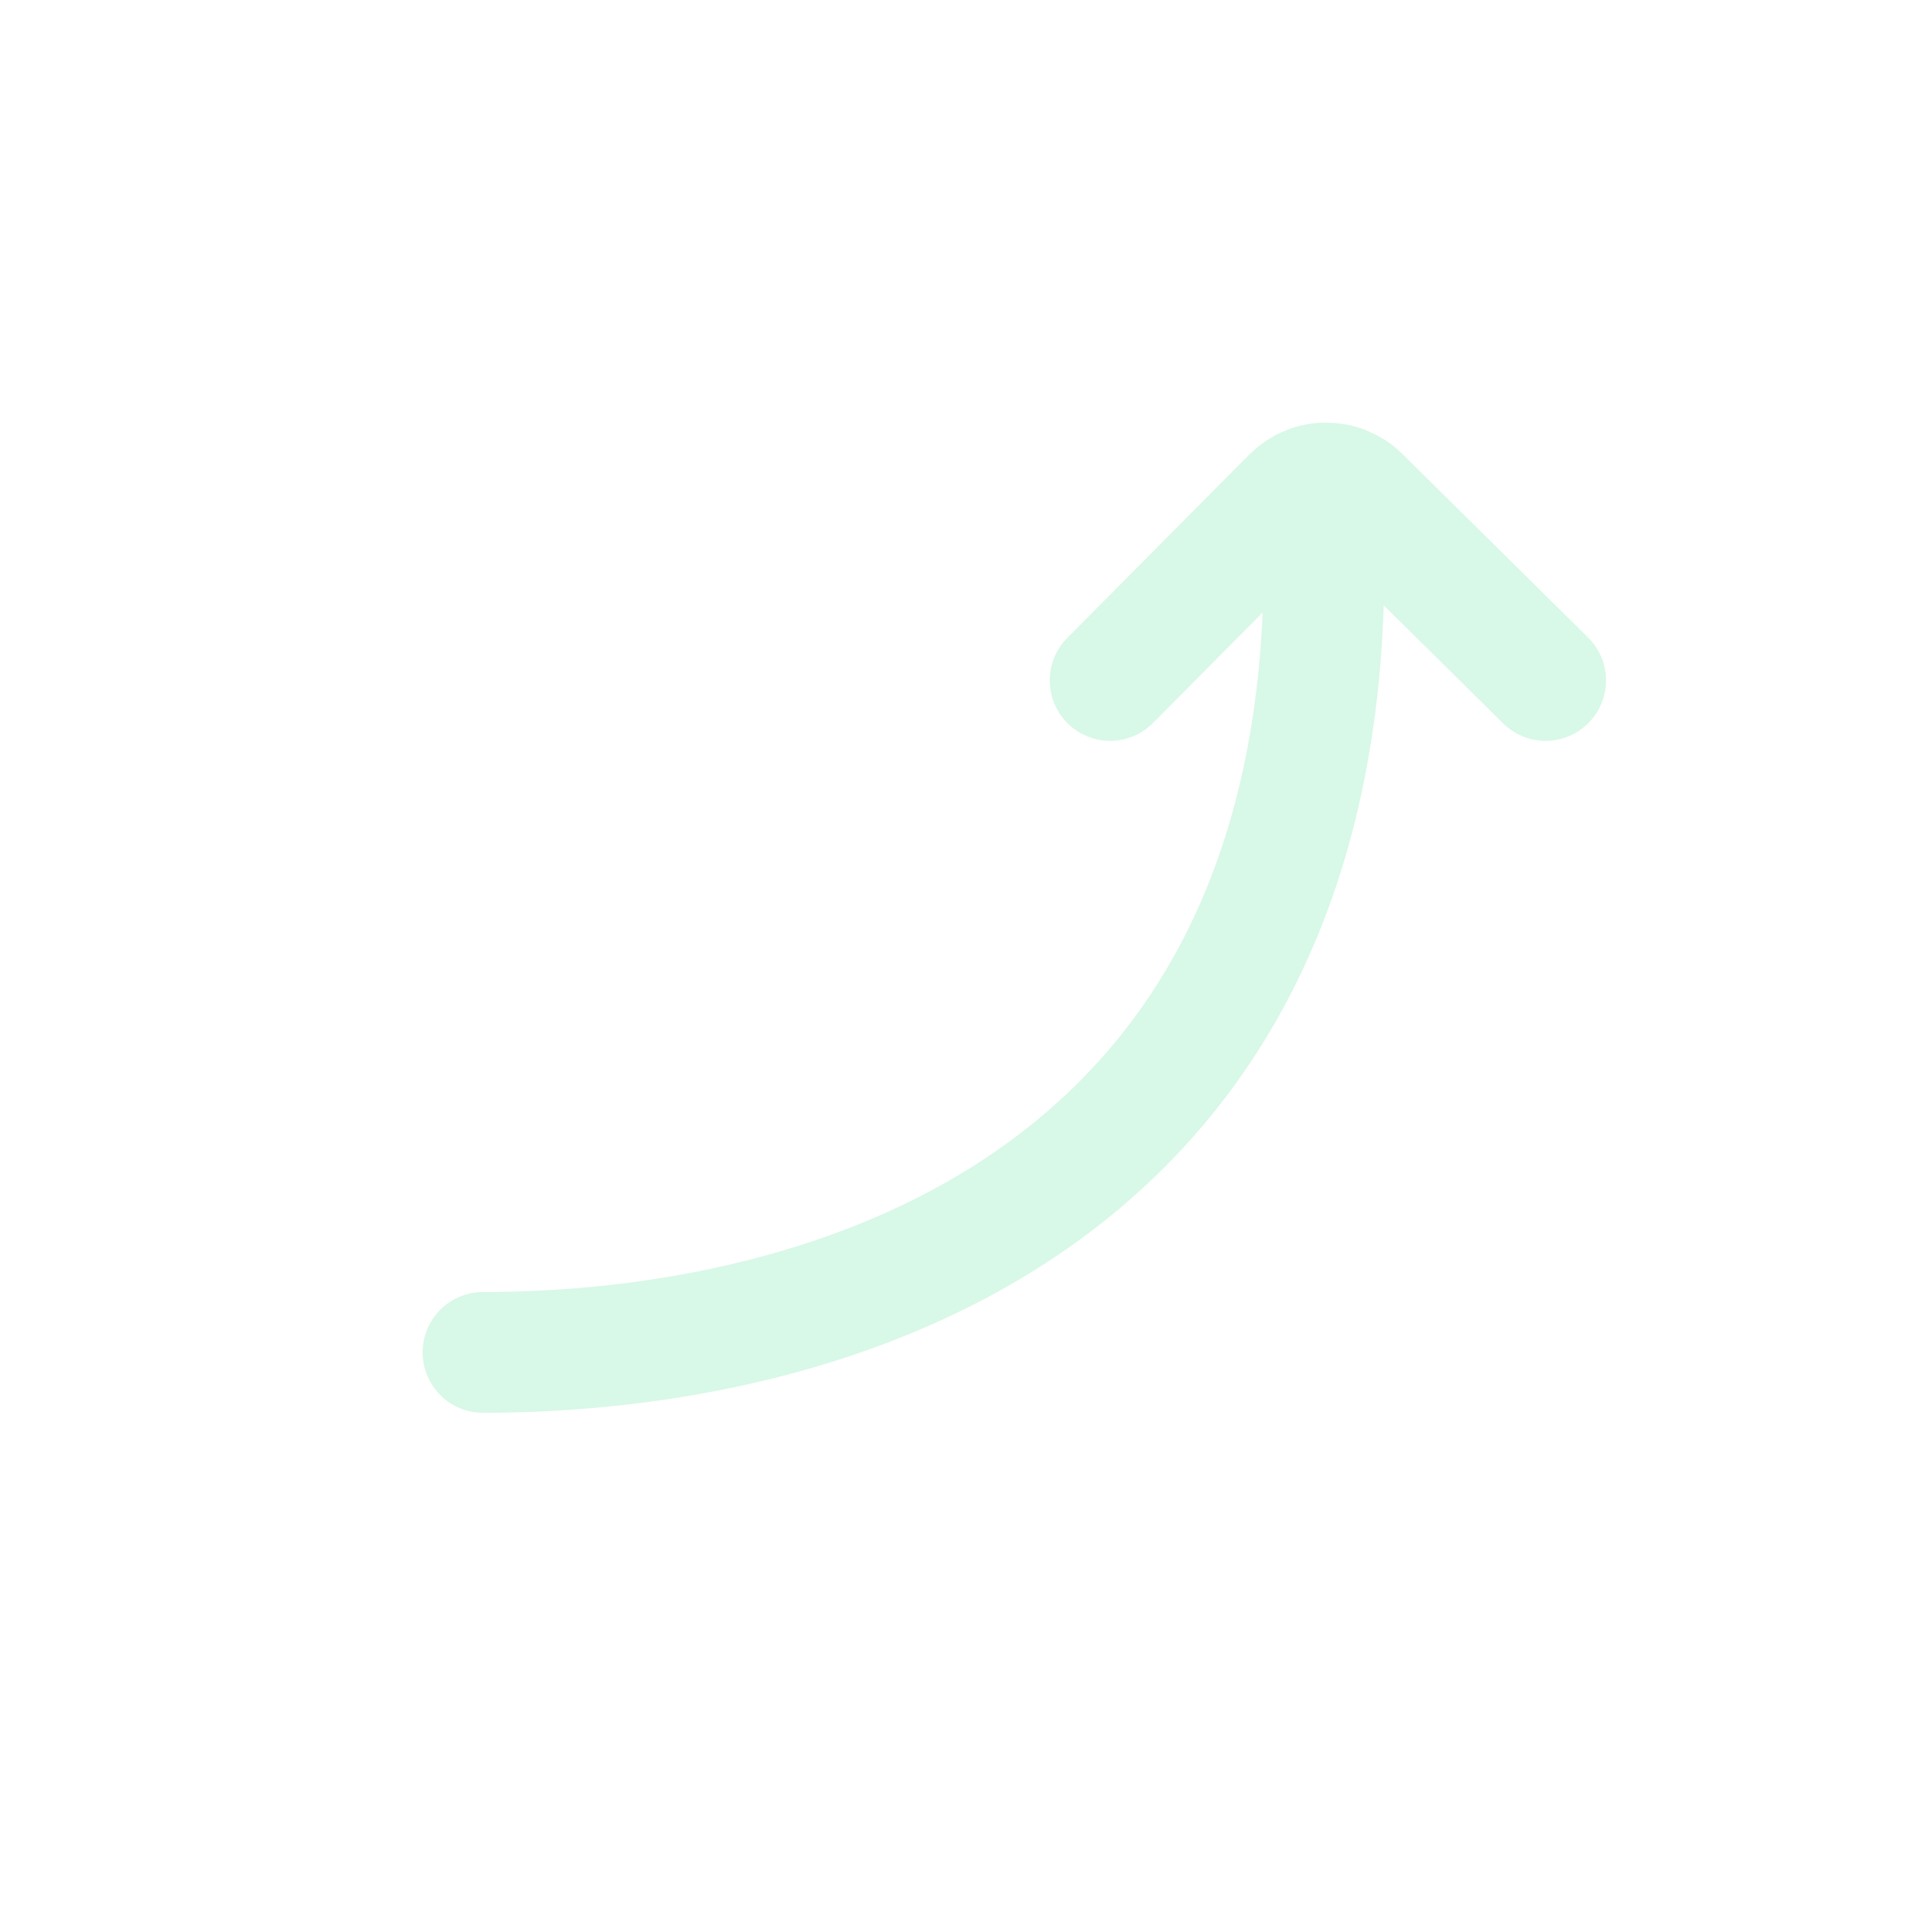
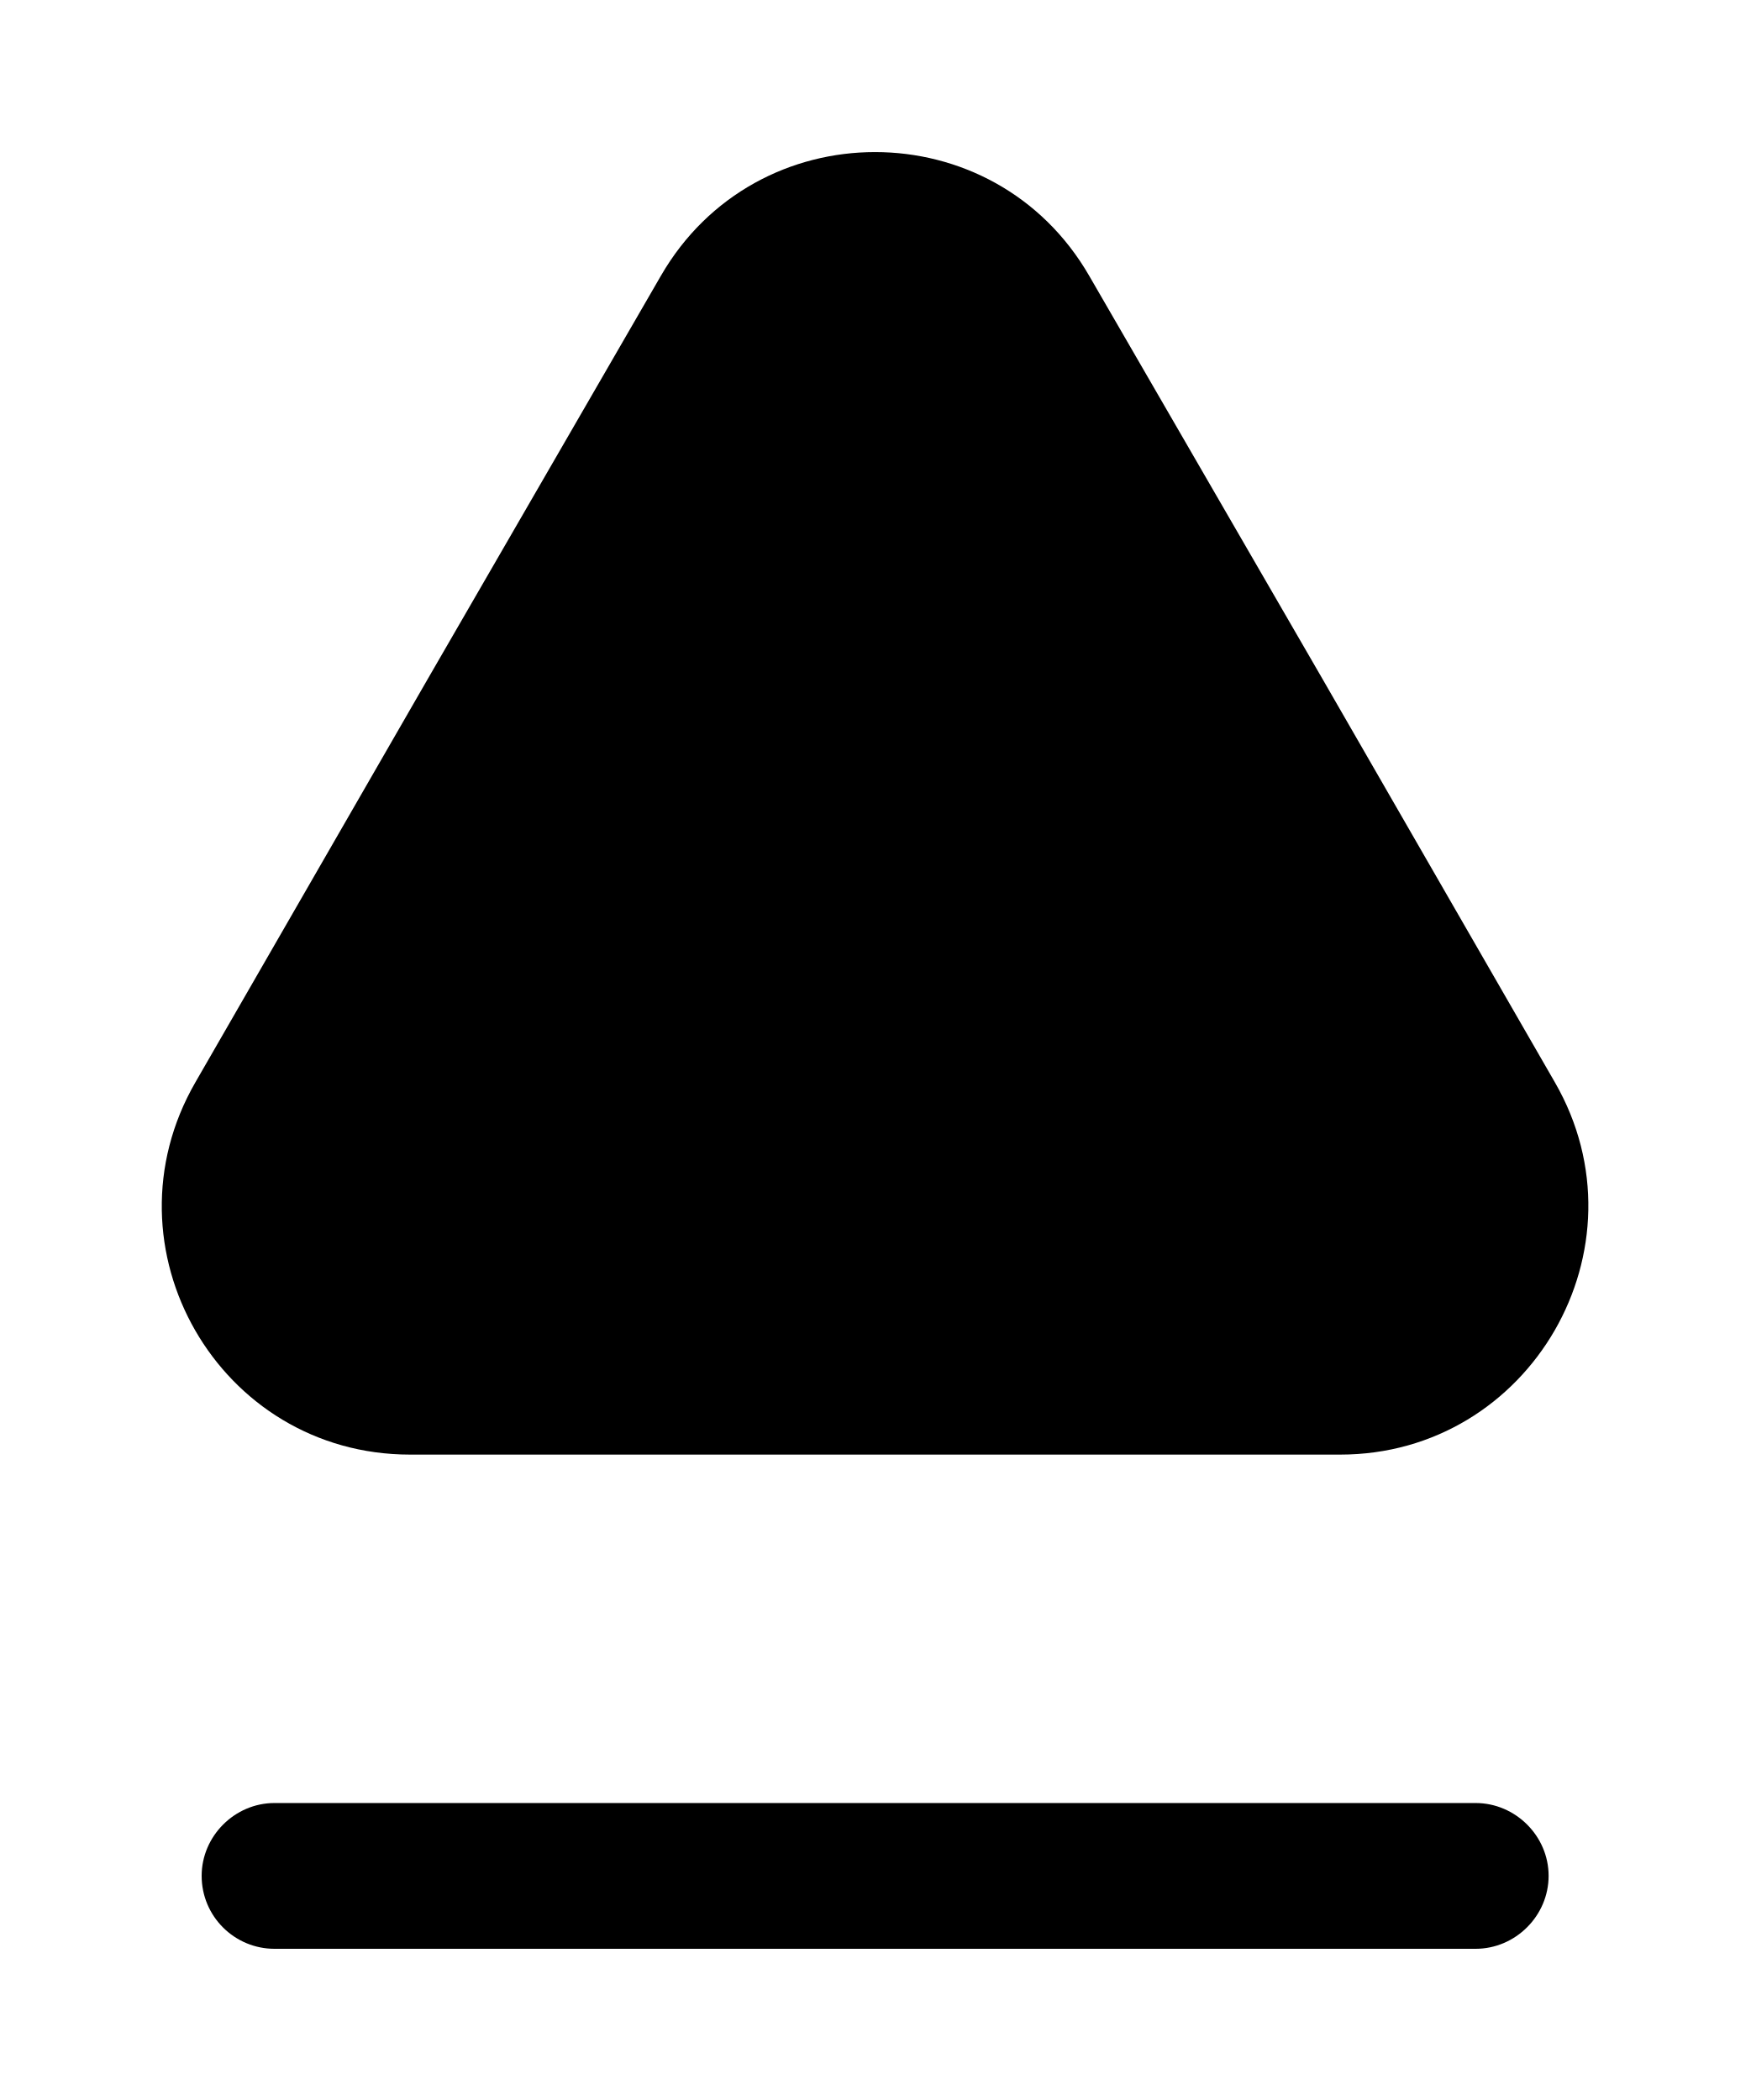
- <svg xmlns="http://www.w3.org/2000/svg" width="20" height="20" viewBox="0 0 20 20" fill="none">
-   <mask id="mask0_12700_952" style="mask-type:alpha" maskUnits="userSpaceOnUse" x="4" y="4" width="13" height="11">
-     <path d="M5 14C8.532 14 13.916 12.5 13.7 5.434M11.492 7.044L13.375 5.147C13.421 5.101 13.476 5.064 13.536 5.039C13.596 5.013 13.661 5 13.726 5C13.791 5 13.856 5.012 13.916 5.037C13.977 5.062 14.032 5.098 14.078 5.144L16 7.044" stroke="#BDBDBD" stroke-width="1.25" stroke-linecap="round" stroke-linejoin="round" />
-   </mask>
-   <g mask="url(#mask0_12700_952)">
-     <path d="M0 20L20 20L20 0L0 0L0 20Z" fill="#B2F2D3" fill-opacity="0.5" />
-   </g>
+ <svg xmlns="http://www.w3.org/2000/svg" width="10" height="12" viewBox="0 0 10 12">
+   <path d="M1.152 10.719C1.152 10.492 1.341 10.303 1.568 10.303L8.43 10.303C8.658 10.303 8.847 10.492 8.847 10.719C8.847 10.947 8.658 11.136 8.43 11.136L1.568 11.136C1.341 11.136 1.152 10.952 1.152 10.719Z" />
+   <path d="M2.343 8.312L7.656 8.312C8.744 8.312 9.427 7.129 8.883 6.185L7.556 3.881L6.223 1.577C5.679 0.633 4.319 0.633 3.775 1.577L2.443 3.881L1.116 6.185C0.572 7.129 1.249 8.312 2.343 8.312Z" />
</svg>
